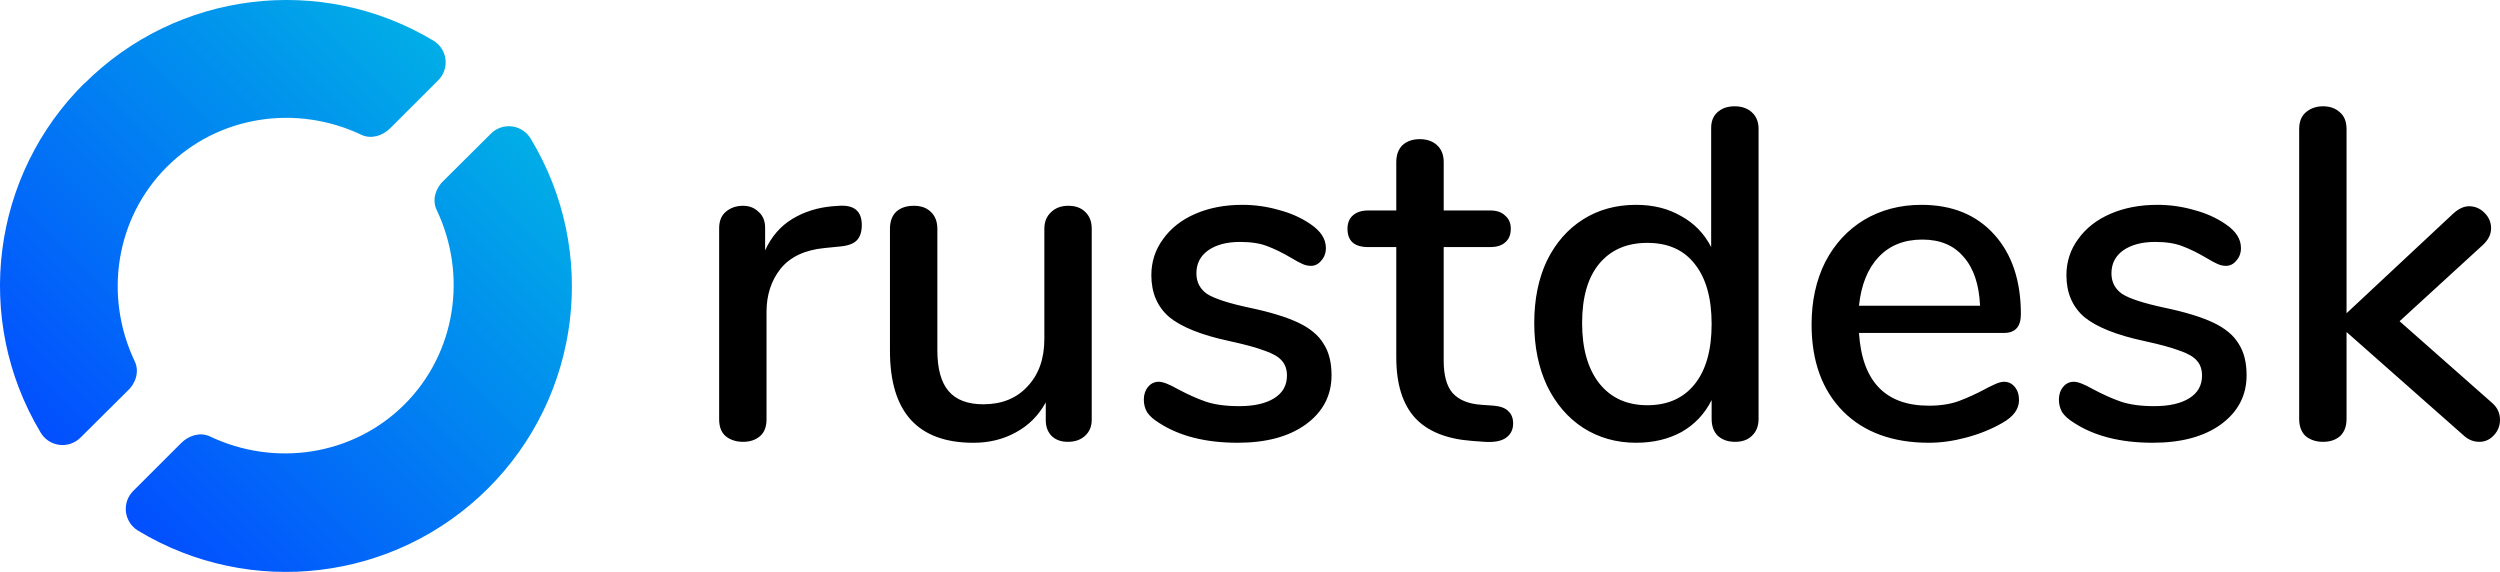
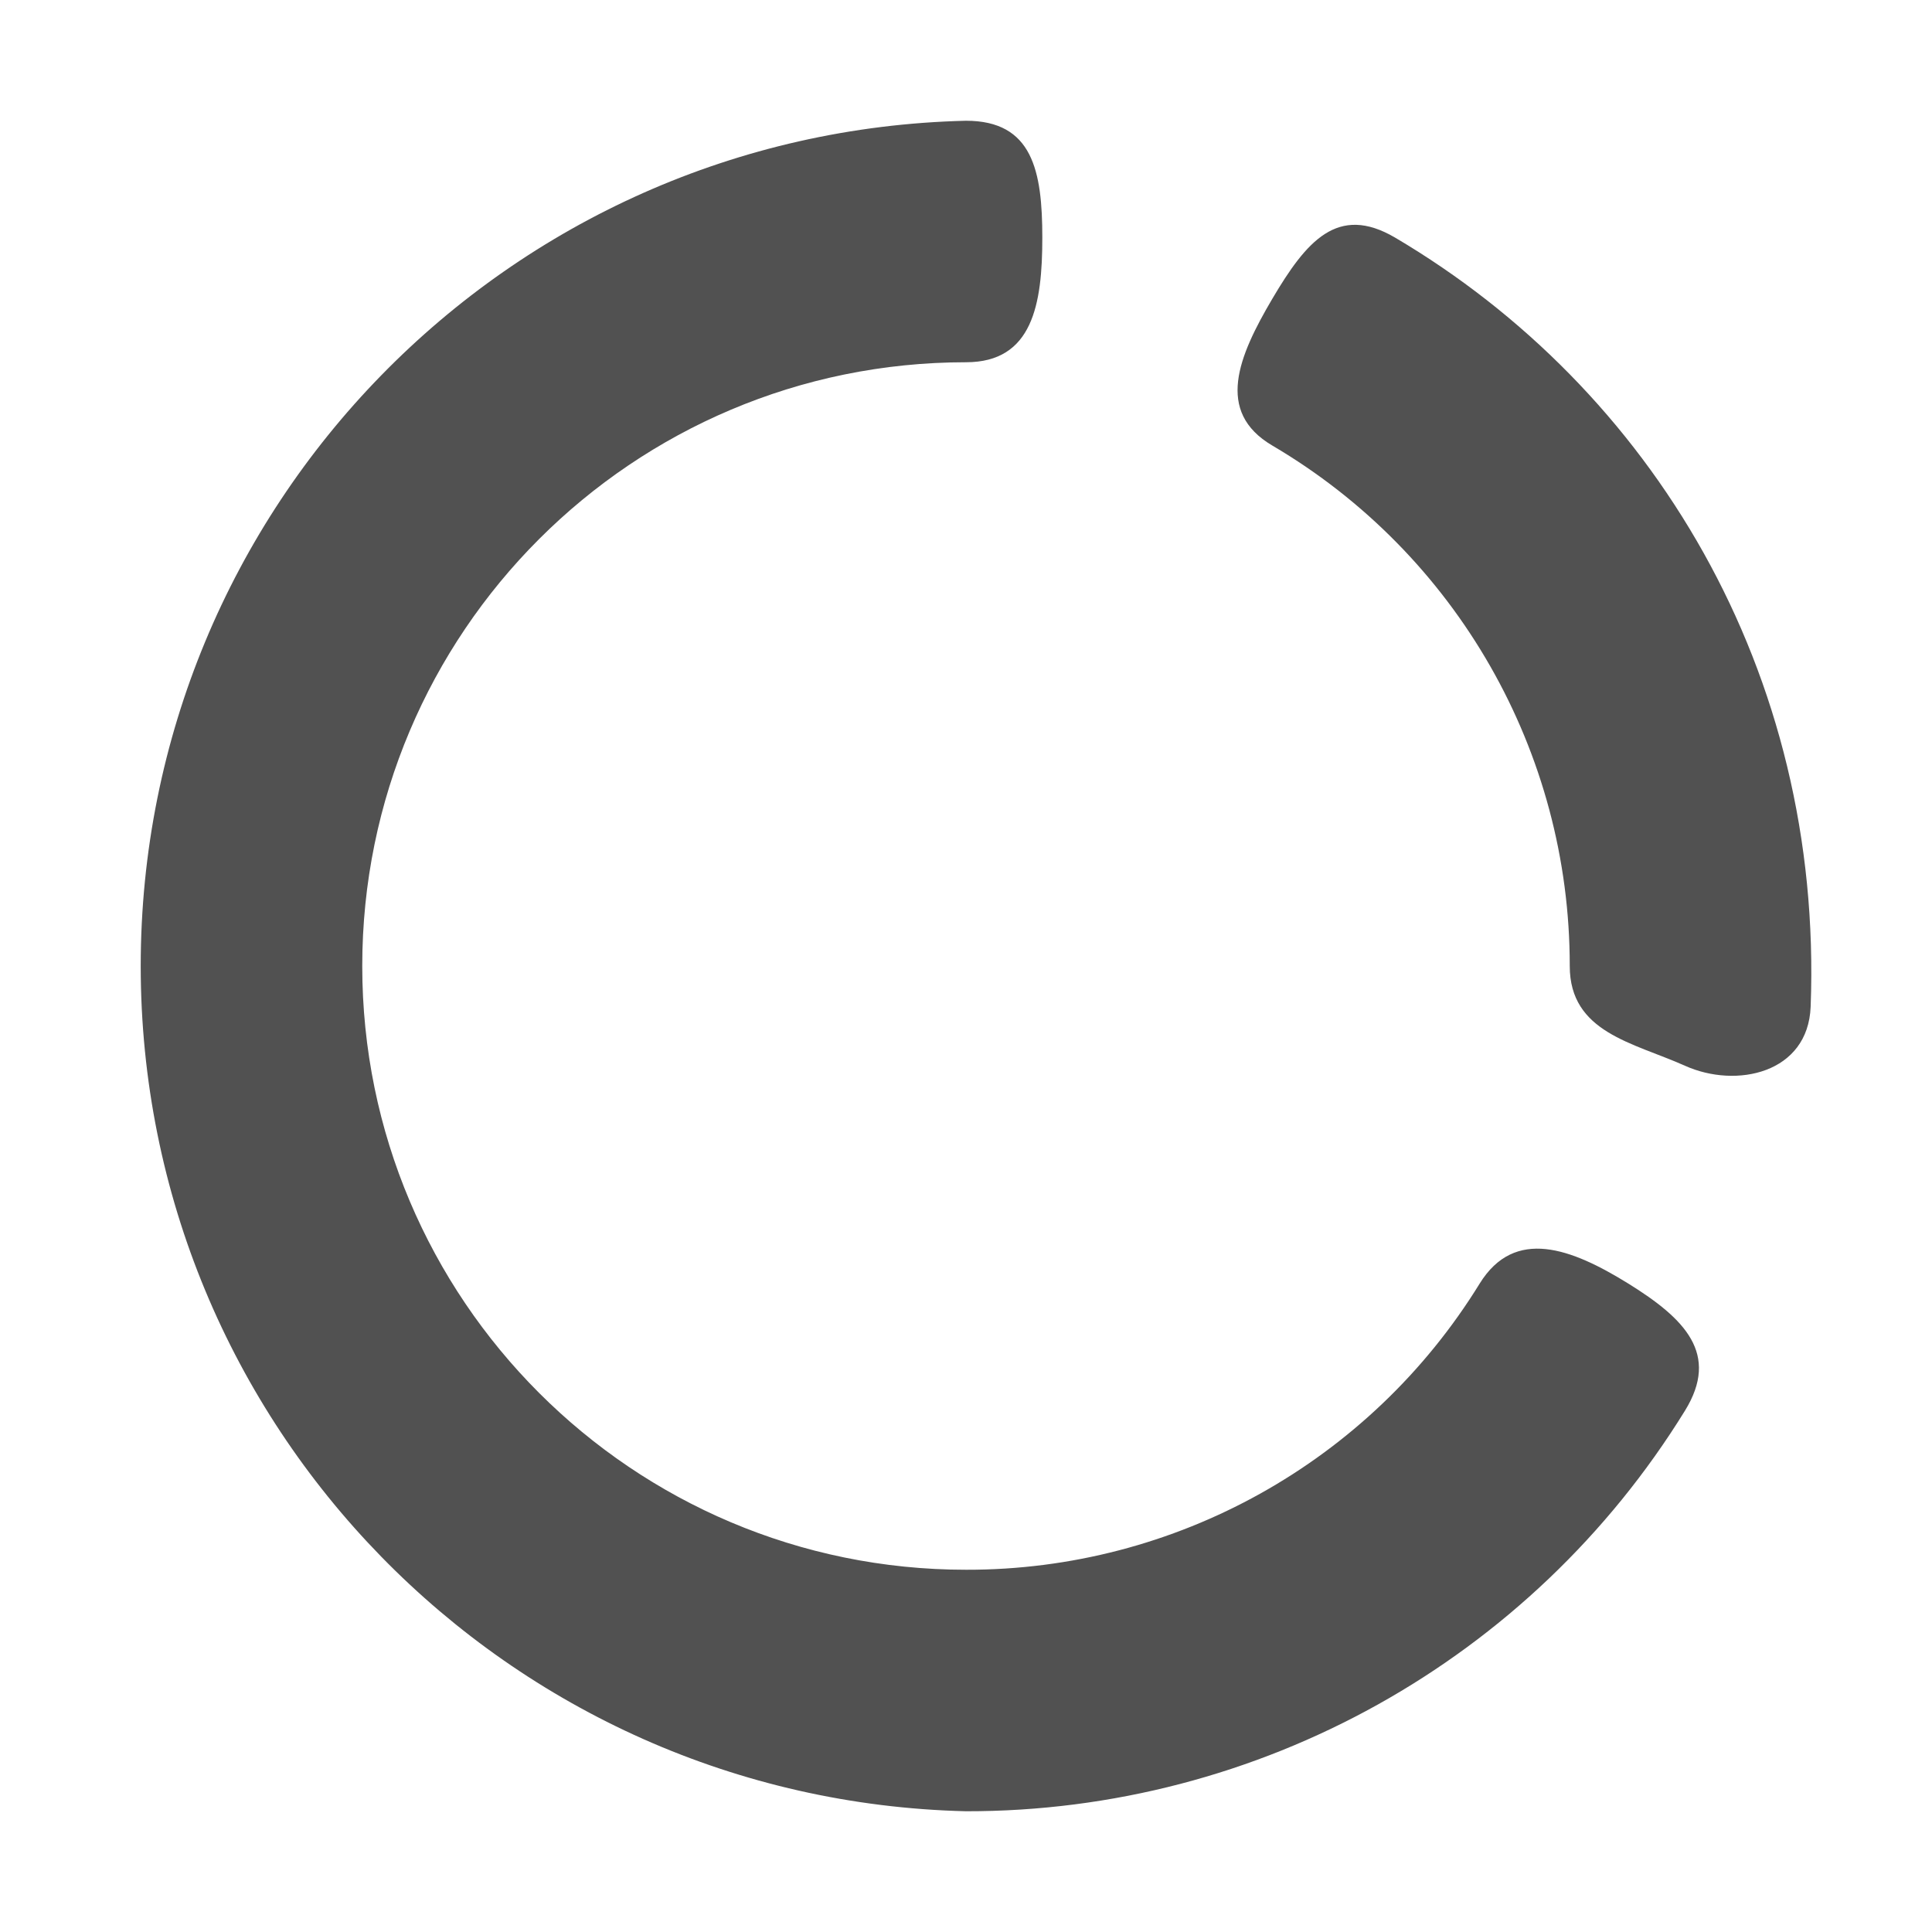
- <svg xmlns="http://www.w3.org/2000/svg" xmlns:xlink="http://www.w3.org/1999/xlink" viewBox="66.993 897.484 113.652 26">
-   <defs>
-     <linearGradient id="a" x1=".148" x2=".845" y1=".851" y2=".154" gradientTransform="matrix(26.301 0 0 26.331 90.674 911.757)" gradientUnits="userSpaceOnUse">
-       <stop offset="0" stop-color="#004ba6" style="stop-color:#024eff;stop-opacity:1" />
-       <stop offset="1" stop-color="#00bfe1" style="stop-color:#01aee6;stop-opacity:1" />
-     </linearGradient>
-     <linearGradient xlink:href="#a" id="c" x1=".148" x2=".845" y1=".851" y2=".154" gradientTransform="matrix(26.00048 0 0 25.99935 66.993 897.485)" gradientUnits="userSpaceOnUse" />
-   </defs>
-   <linearGradient id="b" x1=".148" x2=".845" y1=".851" y2=".154" gradientTransform="matrix(26.301 0 0 26.331 90.674 911.757)" gradientUnits="userSpaceOnUse">
-     <stop offset="0" stop-color="#004ba6" style="stop-color:#0071ff;stop-opacity:1" />
-     <stop offset="1" stop-color="#00bfe1" style="stop-color:#00bfe1;stop-opacity:1" />
-   </linearGradient>
-   <path d="M105.147 906.839q1.024-.064 1.024.875 0 .469-.235.704-.234.234-.81.277l-.64.064q-1.344.128-2.006.939-.64.81-.64 1.962v4.886q0 .512-.298.768-.3.256-.768.256-.47 0-.79-.256-.298-.256-.298-.768v-8.683q0-.49.298-.747.32-.277.79-.277.426 0 .704.277.298.256.298.726v1.024q.427-.939 1.238-1.43.81-.49 1.834-.576zm10.411 0q.49 0 .768.277.298.278.298.768v8.683q0 .448-.298.725-.3.278-.79.278-.448 0-.725-.256-.277-.278-.277-.726v-.81q-.491.896-1.366 1.365-.853.47-1.92.47-3.797 0-3.797-4.182v-5.547q0-.49.277-.768.299-.277.81-.277.492 0 .769.277.299.278.299.768v5.526q0 1.258.512 1.856.512.597 1.578.597 1.259 0 2.006-.81.768-.811.768-2.155v-5.014q0-.469.298-.746.299-.299.79-.299zm7.701 10.773q-2.176 0-3.563-.896-.384-.234-.554-.49-.15-.256-.15-.576 0-.342.192-.576.192-.235.49-.235.278 0 .876.341.64.342 1.237.555.619.213 1.536.213 1.024 0 1.6-.362.576-.363.576-1.024 0-.427-.235-.683-.213-.256-.768-.448-.554-.213-1.642-.448-1.878-.405-2.71-1.088-.81-.704-.81-1.899 0-.917.533-1.642.533-.747 1.472-1.152.939-.406 2.133-.406.854 0 1.664.235.81.213 1.43.64.703.47.703 1.088 0 .341-.213.576-.192.235-.47.235-.191 0-.383-.086-.192-.085-.512-.277-.576-.341-1.088-.533-.49-.192-1.237-.192-.896 0-1.451.384-.533.384-.533 1.045 0 .597.49.939.512.32 1.899.618 1.43.299 2.24.683.81.384 1.152.96.363.555.363 1.43 0 1.386-1.174 2.24-1.152.831-3.093.831zm11.648-1.685q.47.043.661.256.213.192.213.555 0 .426-.34.66-.32.214-.96.172l-.577-.043q-1.728-.128-2.581-1.045-.854-.94-.854-2.752v-5.014h-1.28q-.938 0-.938-.832 0-.384.234-.597.256-.235.704-.235h1.28v-2.197q0-.49.278-.768.298-.277.79-.277.49 0 .788.277.3.277.3.768v2.197h2.111q.448 0 .683.235.256.213.256.597 0 .406-.256.619-.235.213-.683.213h-2.112v5.163q0 1.003.405 1.472.427.47 1.28.533zm10.943-13.611q.491 0 .79.278.299.277.299.746v13.184q0 .491-.299.768-.277.278-.768.278-.49 0-.79-.278-.277-.277-.277-.768v-.853q-.469.939-1.365 1.45-.896.491-2.07.491-1.343 0-2.41-.682-1.045-.683-1.643-1.92-.576-1.238-.576-2.838 0-1.621.576-2.837.598-1.216 1.643-1.877 1.045-.662 2.41-.662 1.174 0 2.049.512.896.491 1.365 1.408v-5.418q0-.448.277-.704.3-.278.79-.278zm-3.967 13.59q1.386 0 2.154-.96t.768-2.731q0-1.77-.768-2.73-.746-.96-2.154-.96t-2.198.96q-.768.938-.768 2.687 0 1.75.79 2.752.79.982 2.176.982zm16.213-1.067q.299 0 .49.235.193.234.193.597 0 .619-.768 1.045-.747.427-1.643.662-.875.234-1.685.234-2.475 0-3.904-1.429-1.43-1.45-1.43-3.947 0-1.6.619-2.837.64-1.237 1.77-1.92 1.153-.683 2.603-.683 2.091 0 3.307 1.344 1.216 1.344 1.216 3.627 0 .853-.768.853h-6.592q.213 3.307 3.179 3.307.789 0 1.365-.213.576-.214 1.216-.555.064-.043.341-.17.299-.15.491-.15zm-3.712-6.464q-1.237 0-1.984.79-.747.789-.896 2.218h5.504q-.064-1.45-.747-2.219-.661-.789-1.877-.789zm10.475 9.237q-2.176 0-3.563-.896-.384-.234-.555-.49-.149-.256-.149-.576 0-.342.192-.576.192-.235.49-.235.278 0 .875.341.64.342 1.238.555.618.213 1.536.213 1.024 0 1.6-.362.576-.363.576-1.024 0-.427-.235-.683-.213-.256-.768-.448-.555-.213-1.643-.448-1.877-.405-2.709-1.088-.81-.704-.81-1.899 0-.917.533-1.642.533-.747 1.472-1.152.938-.406 2.133-.406.853 0 1.664.235.81.213 1.43.64.703.47.703 1.088 0 .341-.213.576-.192.235-.47.235-.191 0-.383-.086-.192-.085-.512-.277-.576-.341-1.088-.533-.491-.192-1.238-.192-.896 0-1.45.384-.534.384-.534 1.045 0 .597.491.939.512.32 1.899.618 1.429.299 2.24.683.81.384 1.152.96.362.555.362 1.43 0 1.386-1.173 2.24-1.152.831-3.093.831zm15.402-1.834q.384.32.384.789 0 .405-.277.704-.277.299-.661.299-.406 0-.726-.3l-5.312-4.692v3.946q0 .512-.298.79-.299.256-.768.256-.47 0-.79-.256-.298-.278-.298-.79v-13.162q0-.512.298-.768.32-.278.79-.278.469 0 .768.278.298.256.298.768v8.362l4.864-4.544q.363-.32.704-.32.406 0 .704.299.299.299.299.704 0 .405-.363.747l-3.797 3.477z" />
-   <path fill="url(#b)" d="m89.318 903.552-2.135 2.122c-.376.337-.558.879-.347 1.337 1.422 2.976.882 6.524-1.452 8.856-2.335 2.331-5.887 2.87-8.866 1.449-.439-.197-.954-.03-1.292.312l-2.17 2.167a1.154 1.154 0 0 0 .208 1.81 13.005 13.005 0 0 0 15.91-1.912 12.97 12.97 0 0 0 1.956-15.887 1.154 1.154 0 0 0-1.812-.254zm-18.467-2.305a12.969 12.969 0 0 0-2.02 15.885 1.154 1.154 0 0 0 1.812.254l2.124-2.11c.385-.336.572-.884.359-1.348-1.423-2.976-.884-6.524 1.451-8.856 2.334-2.332 5.887-2.871 8.866-1.45.434.194.942.033 1.281-.3l2.182-2.18a1.152 1.152 0 0 0-.208-1.81 13.009 13.009 0 0 0-15.893 1.973z" style="fill:url(#c);stroke-width:.988" />
+ <svg xmlns="http://www.w3.org/2000/svg" t="1780573907386" class="icon" viewBox="0 0 1024 1024" version="1.1" p-id="1636" width="200" height="200">
+   <path d="M512 64a448.128 448.128 0 0 0 0 896 446.976 446.976 0 0 0 381.056-212.288c18.56-30.08 0-48.768-30.016-67.392-30.08-18.624-60.16-30.08-78.784 0A318.976 318.976 0 0 1 512 832a320 320 0 0 1 0-640c35.328 0 40.448-30.72 40.448-66.048S547.328 64 512 64z m447.68 469.568c6.784-177.92-84.672-327.616-220.224-407.616-30.464-17.92-47.104 1.92-65.088 32.384-17.92 30.4-30.464 59.904 0 77.824A319.744 319.744 0 0 1 832 512c0 35.328 33.664 40.576 61.056 52.864 27.328 12.288 65.28 3.968 66.624-31.296z" fill="#515151" p-id="1637" />
</svg>
